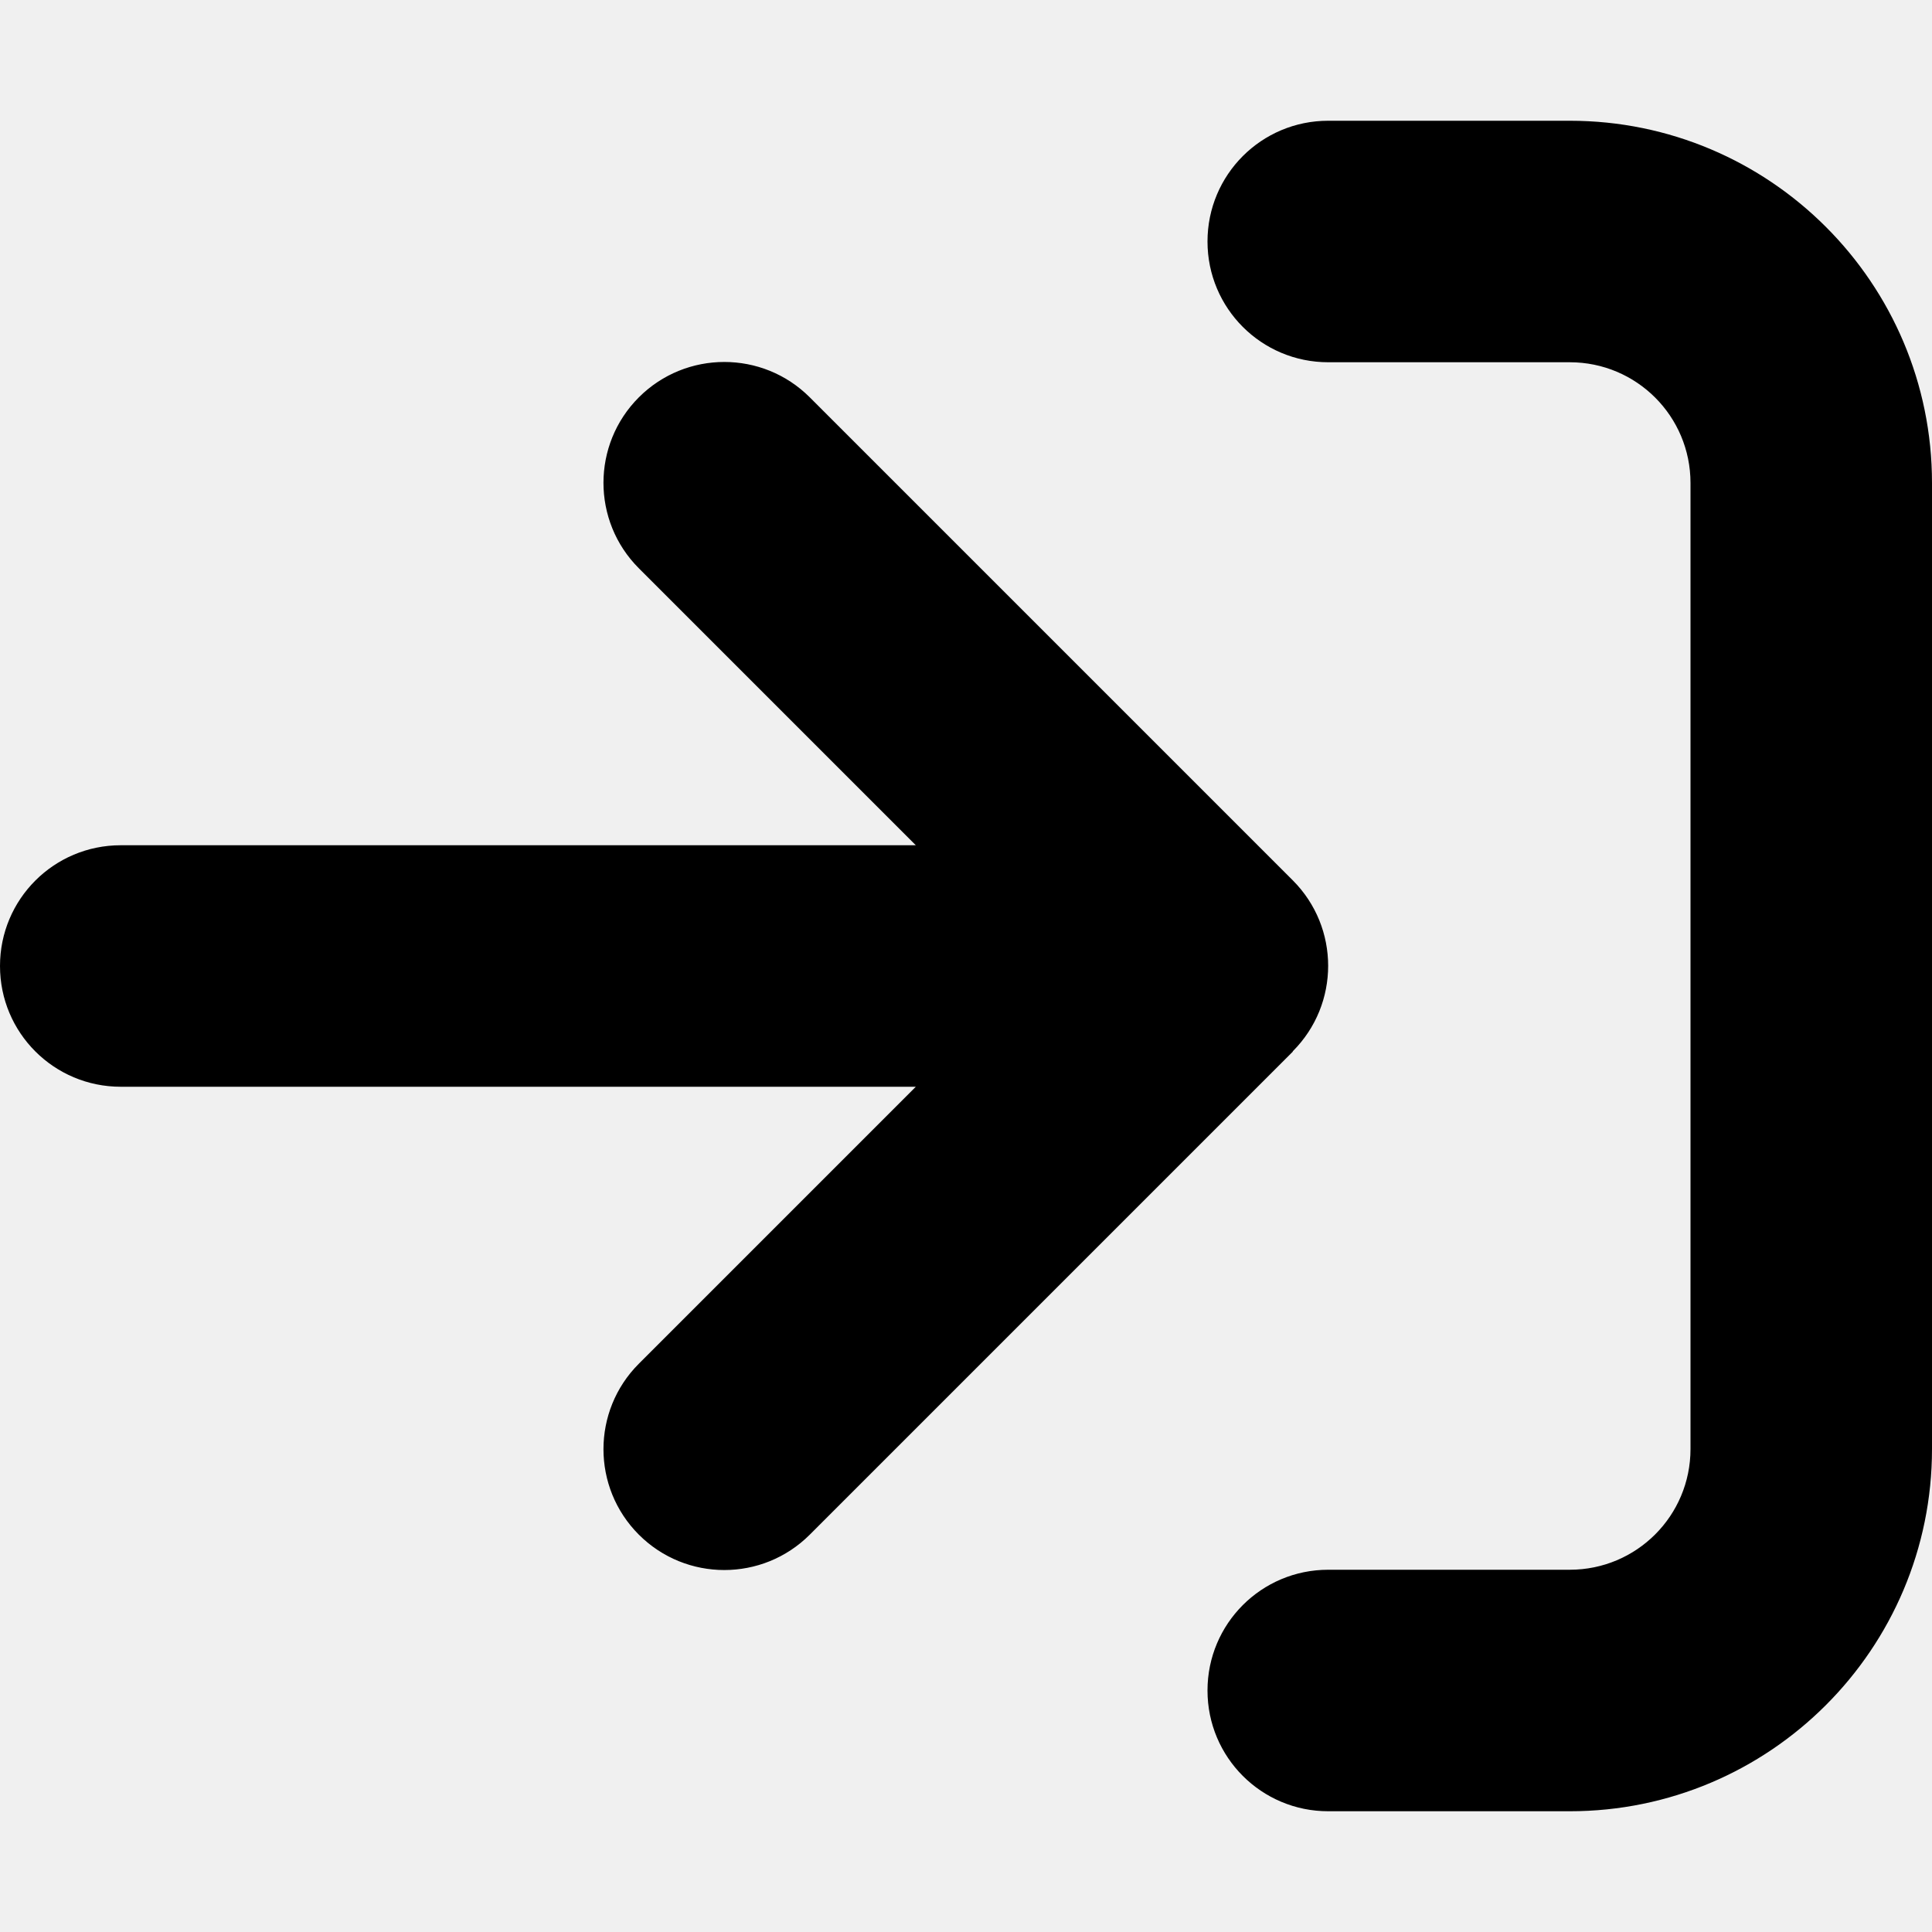
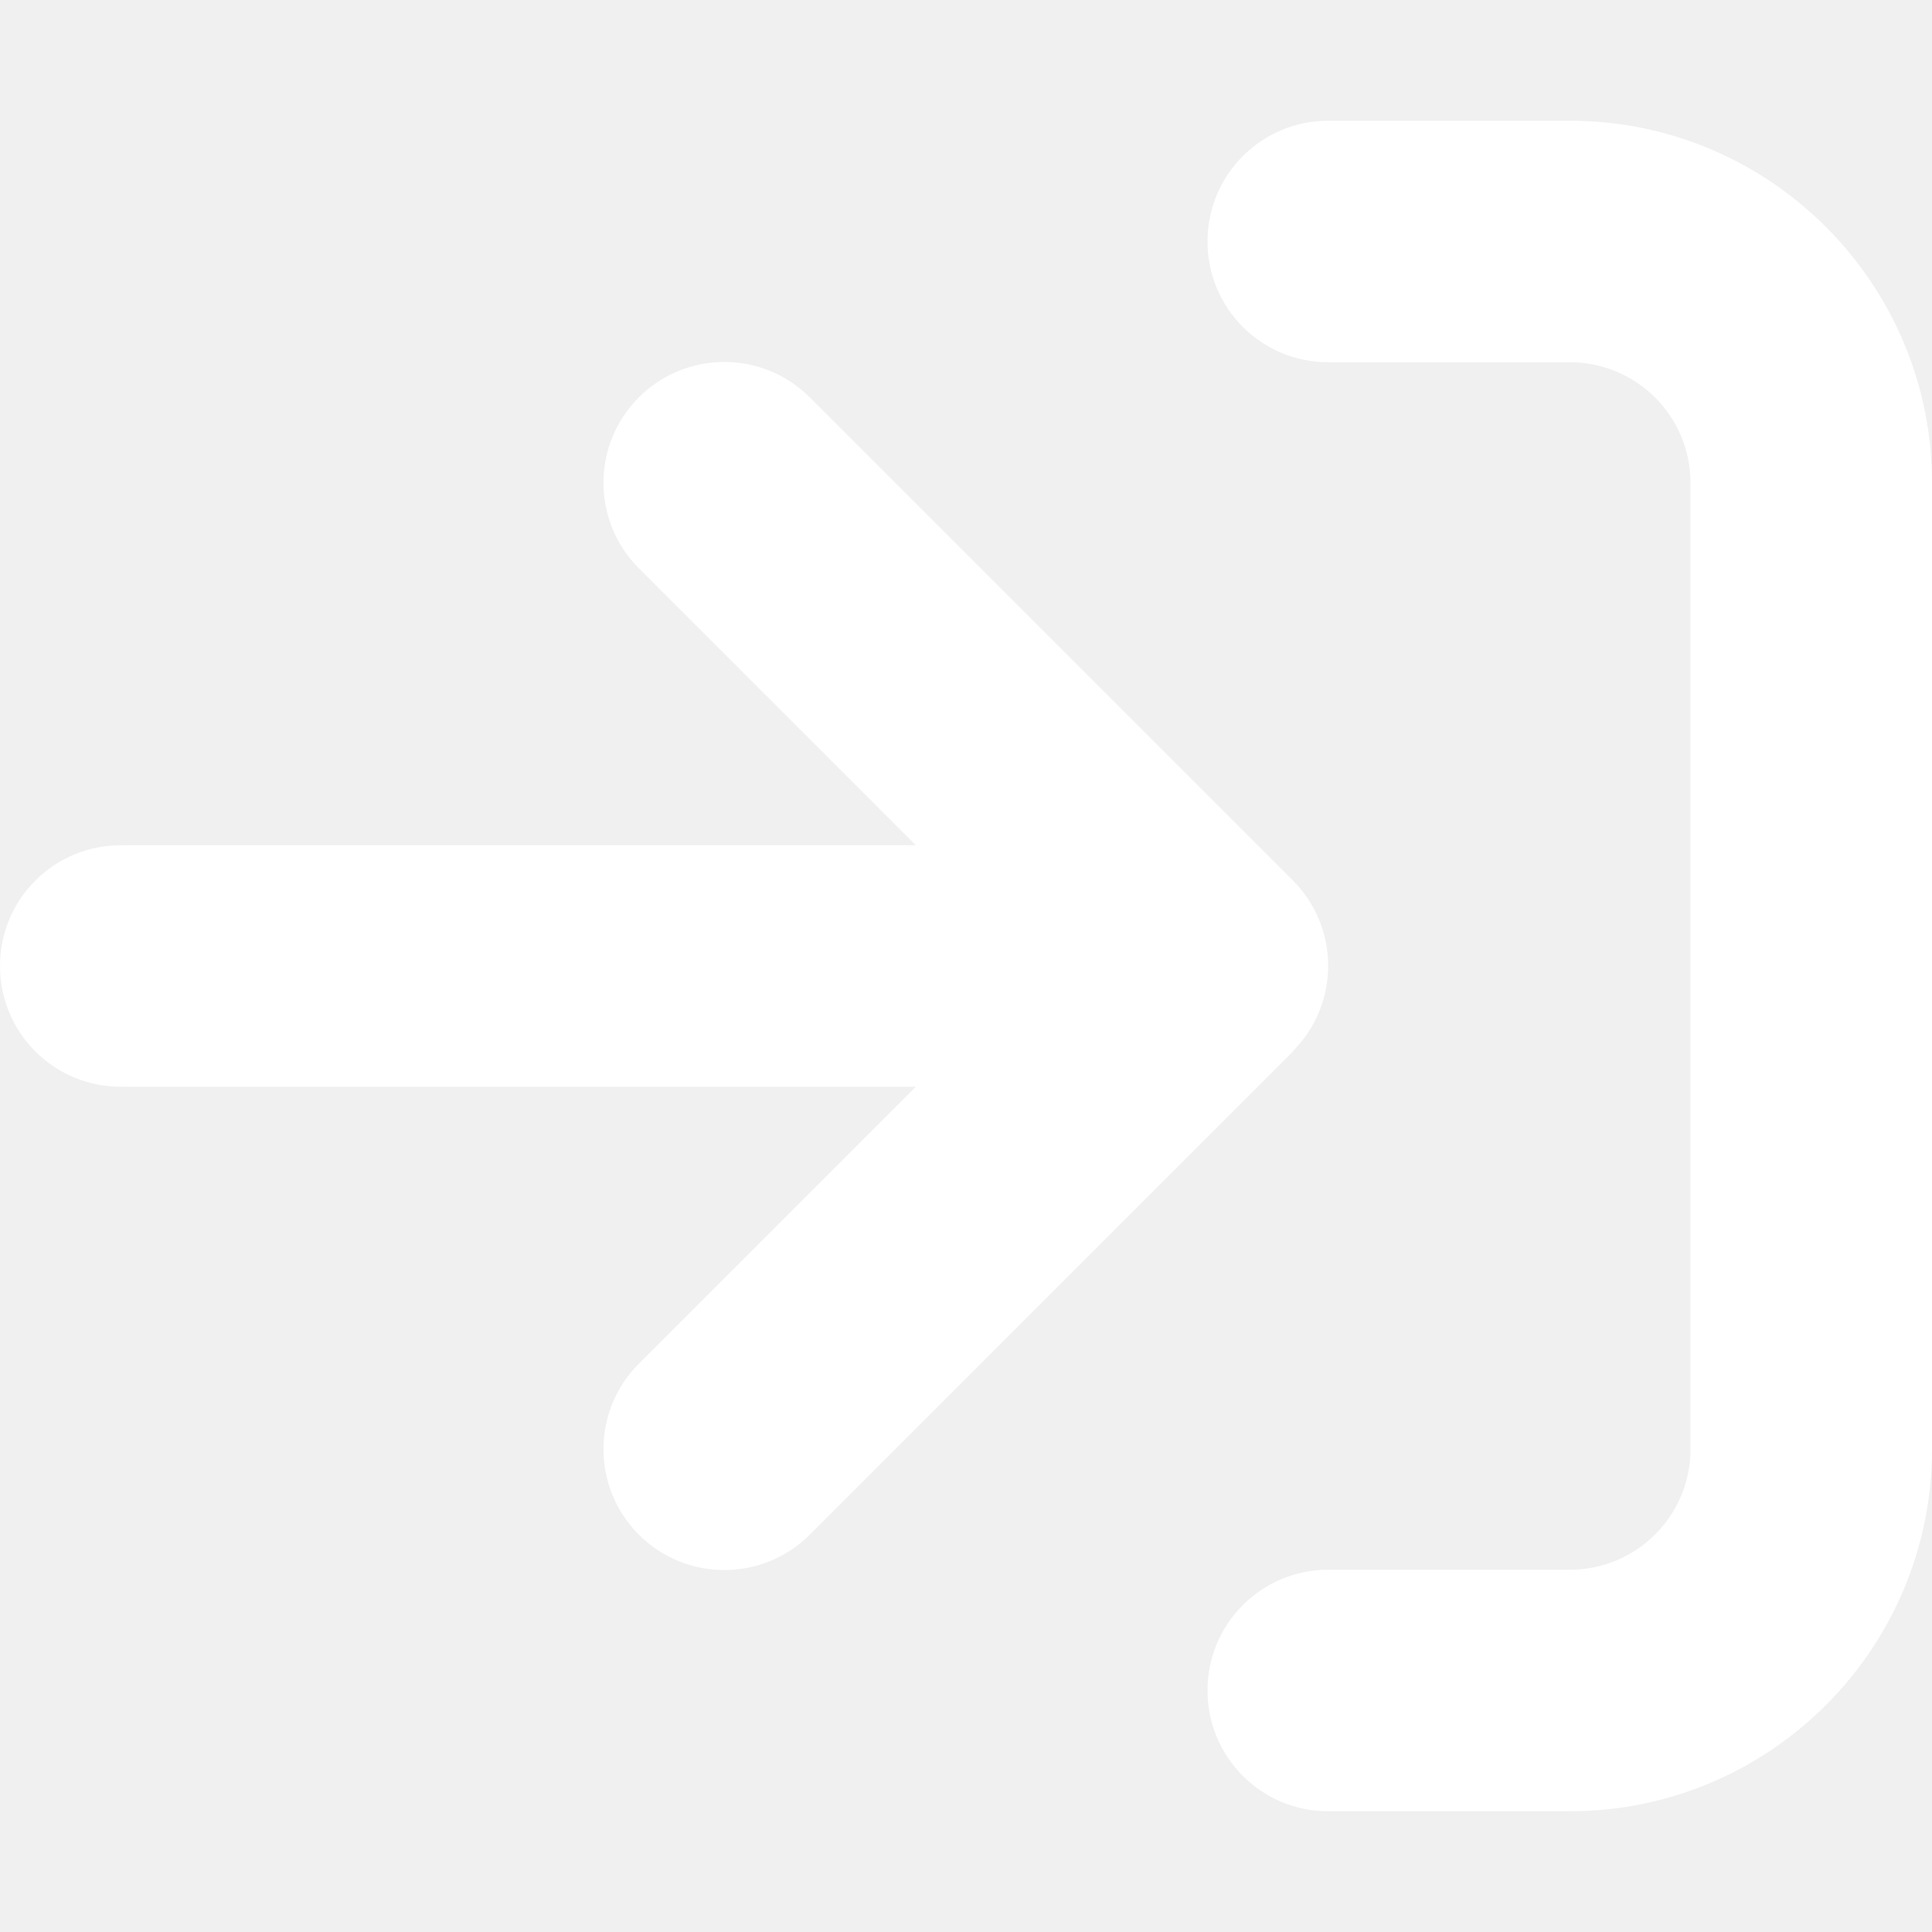
- <svg xmlns="http://www.w3.org/2000/svg" viewBox="0 0 512 512">
+ <svg xmlns="http://www.w3.org/2000/svg" viewBox="0 0 512 512" fill="white">
  <path d="M352 96l64 0c17.7 0 32 14.3 32 32l0 256c0 17.7-14.3 32-32 32l-64 0c-17.7 0-32 14.3-32 32s14.3 32 32 32l64 0c53 0 96-43 96-96l0-256c0-53-43-96-96-96l-64 0c-17.7 0-32 14.3-32 32s14.3 32 32 32zm-9.4 182.6c12.5-12.5 12.5-32.8 0-45.3l-128-128c-12.5-12.5-32.8-12.5-45.3 0s-12.5 32.8 0 45.3L242.7 224 32 224c-17.7 0-32 14.3-32 32s14.3 32 32 32l210.7 0-73.4 73.4c-12.5 12.5-12.5 32.8 0 45.3s32.8 12.5 45.3 0l128-128z" />
</svg>
